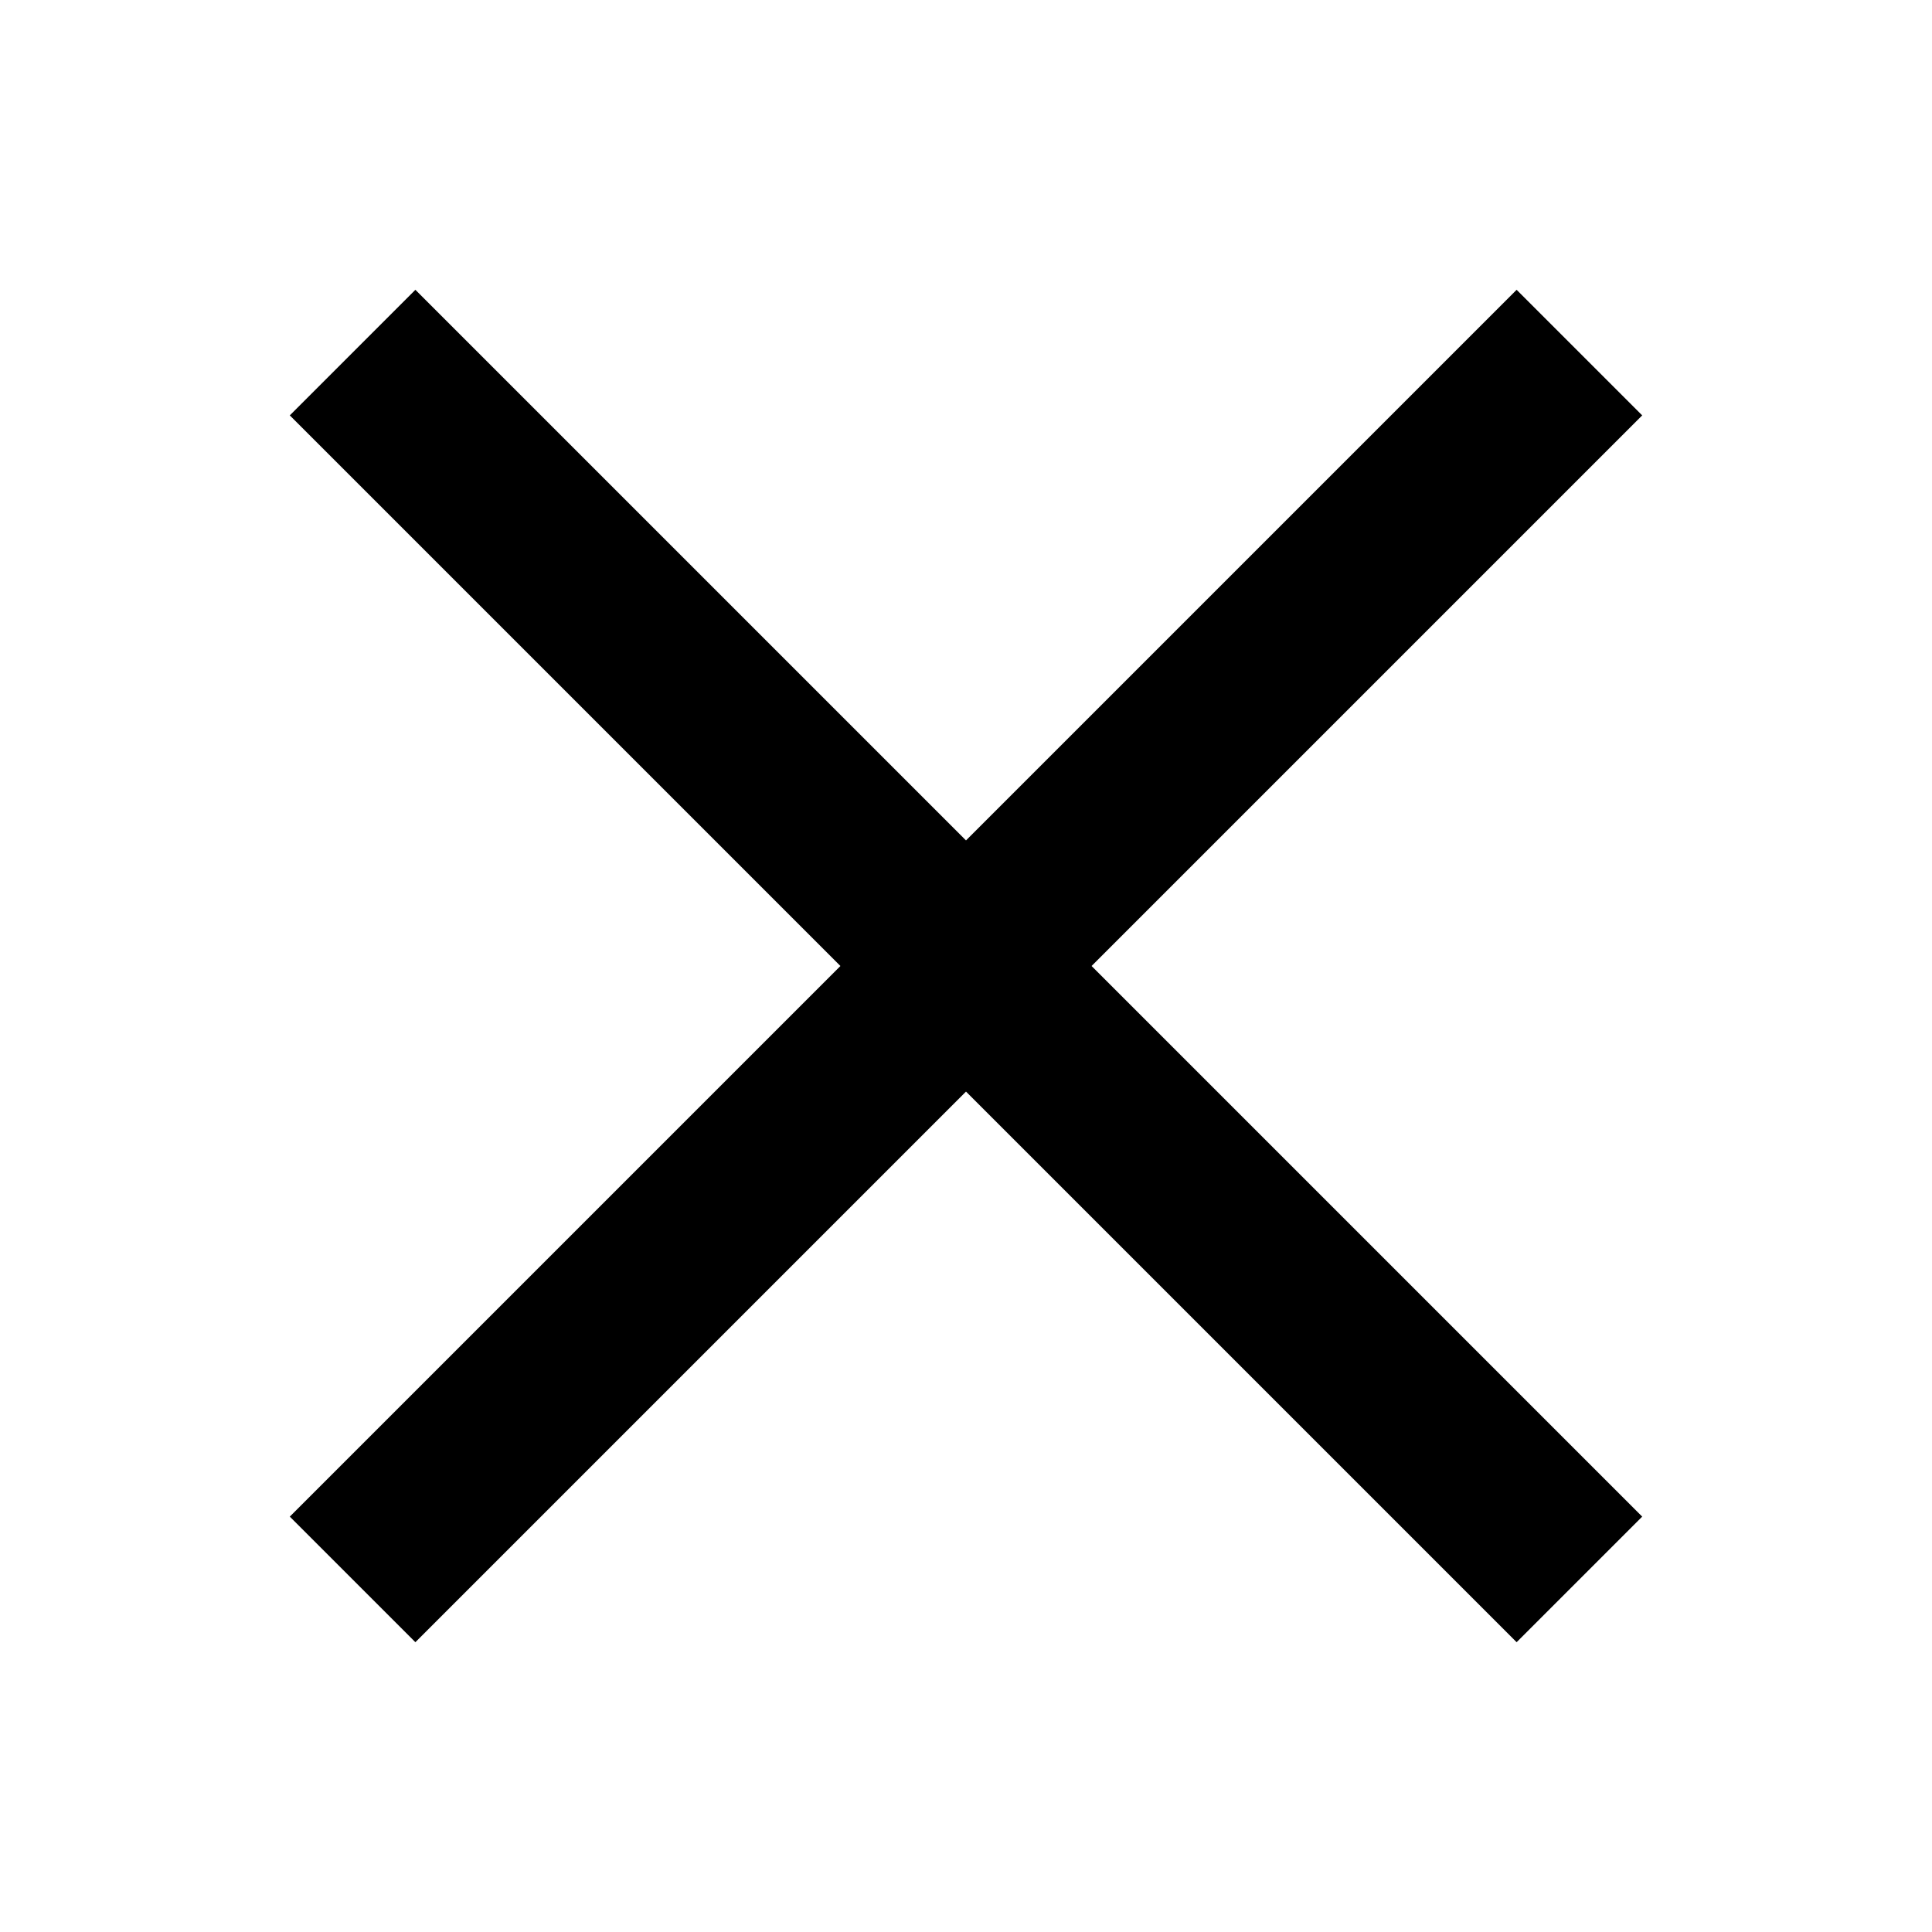
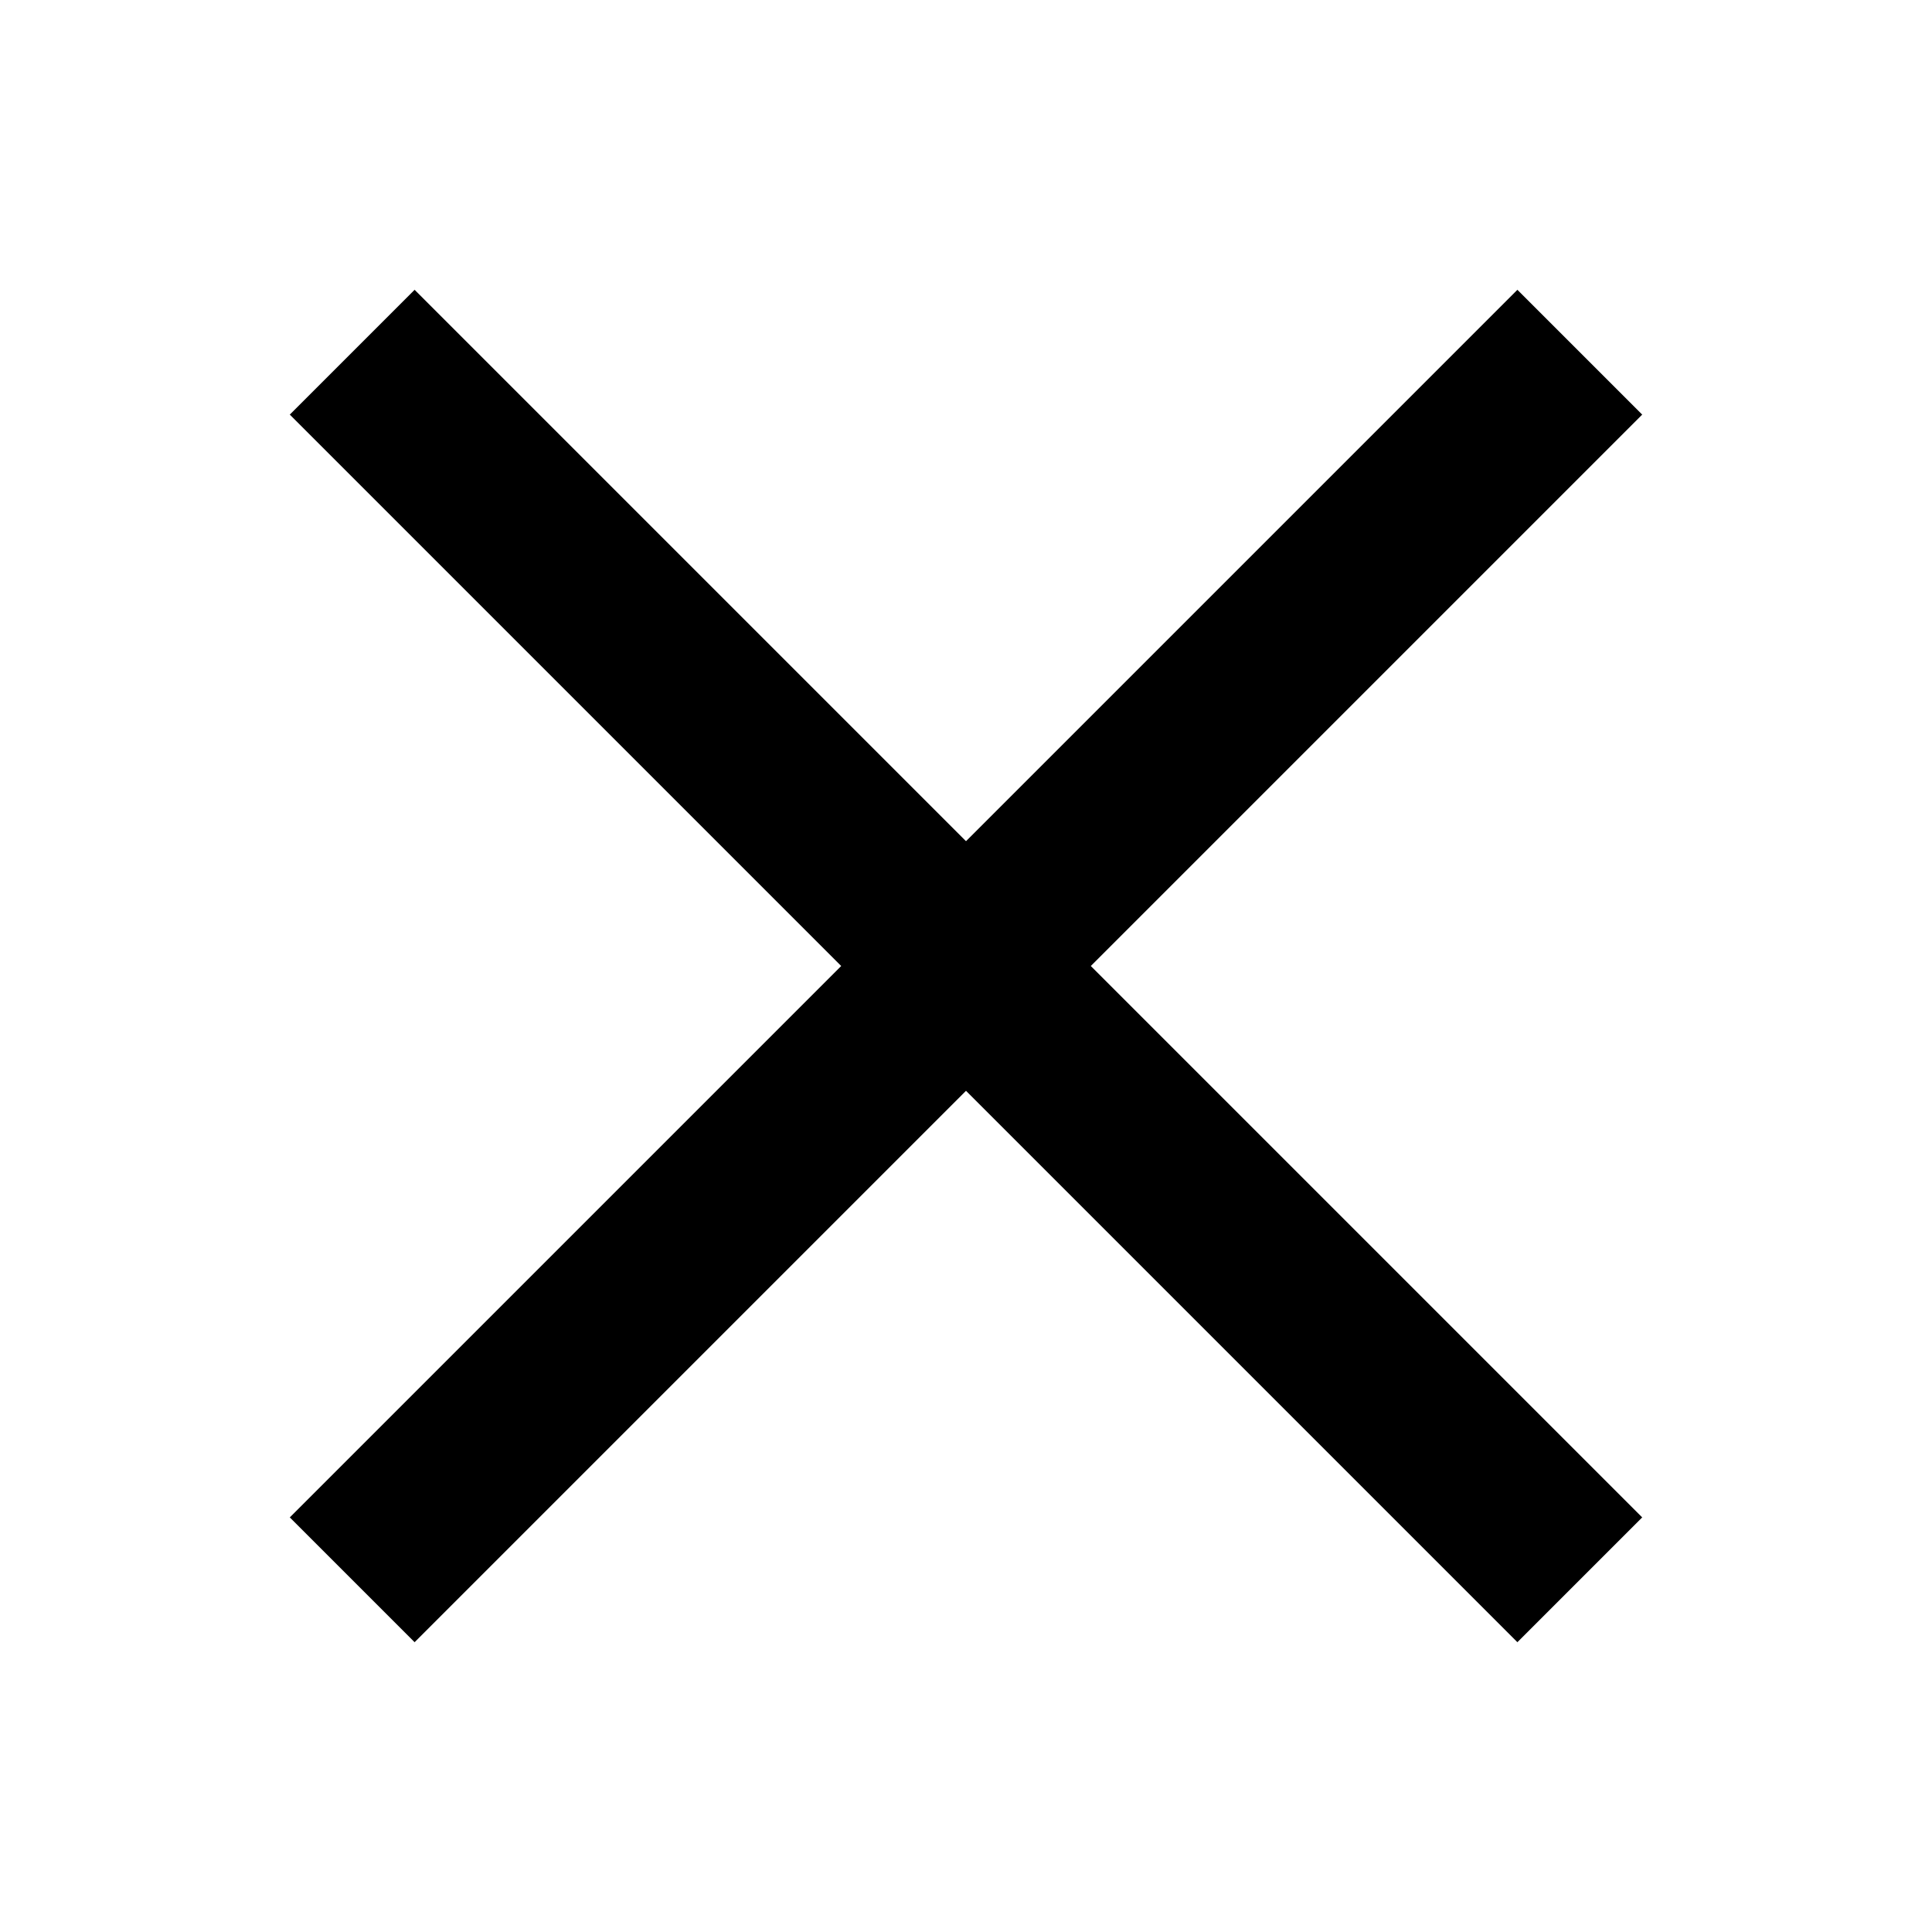
- <svg xmlns="http://www.w3.org/2000/svg" width="20" height="20" fill="none" viewBox="0 0 20 20">
-   <path fill="#000" d="M17 4.3 15.7 3 10 8.7 4.3 3 3 4.3 8.7 10 3 15.7 4.3 17l5.7-5.7 5.7 5.7 1.3-1.3-5.7-5.7L17 4.3Z" />
+ <svg xmlns="http://www.w3.org/2000/svg" width="20" height="20" viewBox="0 0 20 20" fill="none">
+   <path d="M17 4.292L15.708 3L10 8.708L4.292 3L3 4.292L8.708 10L3 15.708L4.292 17L10 11.292L15.708 17L17 15.708L11.292 10L17 4.292Z" fill="black" />
</svg>
